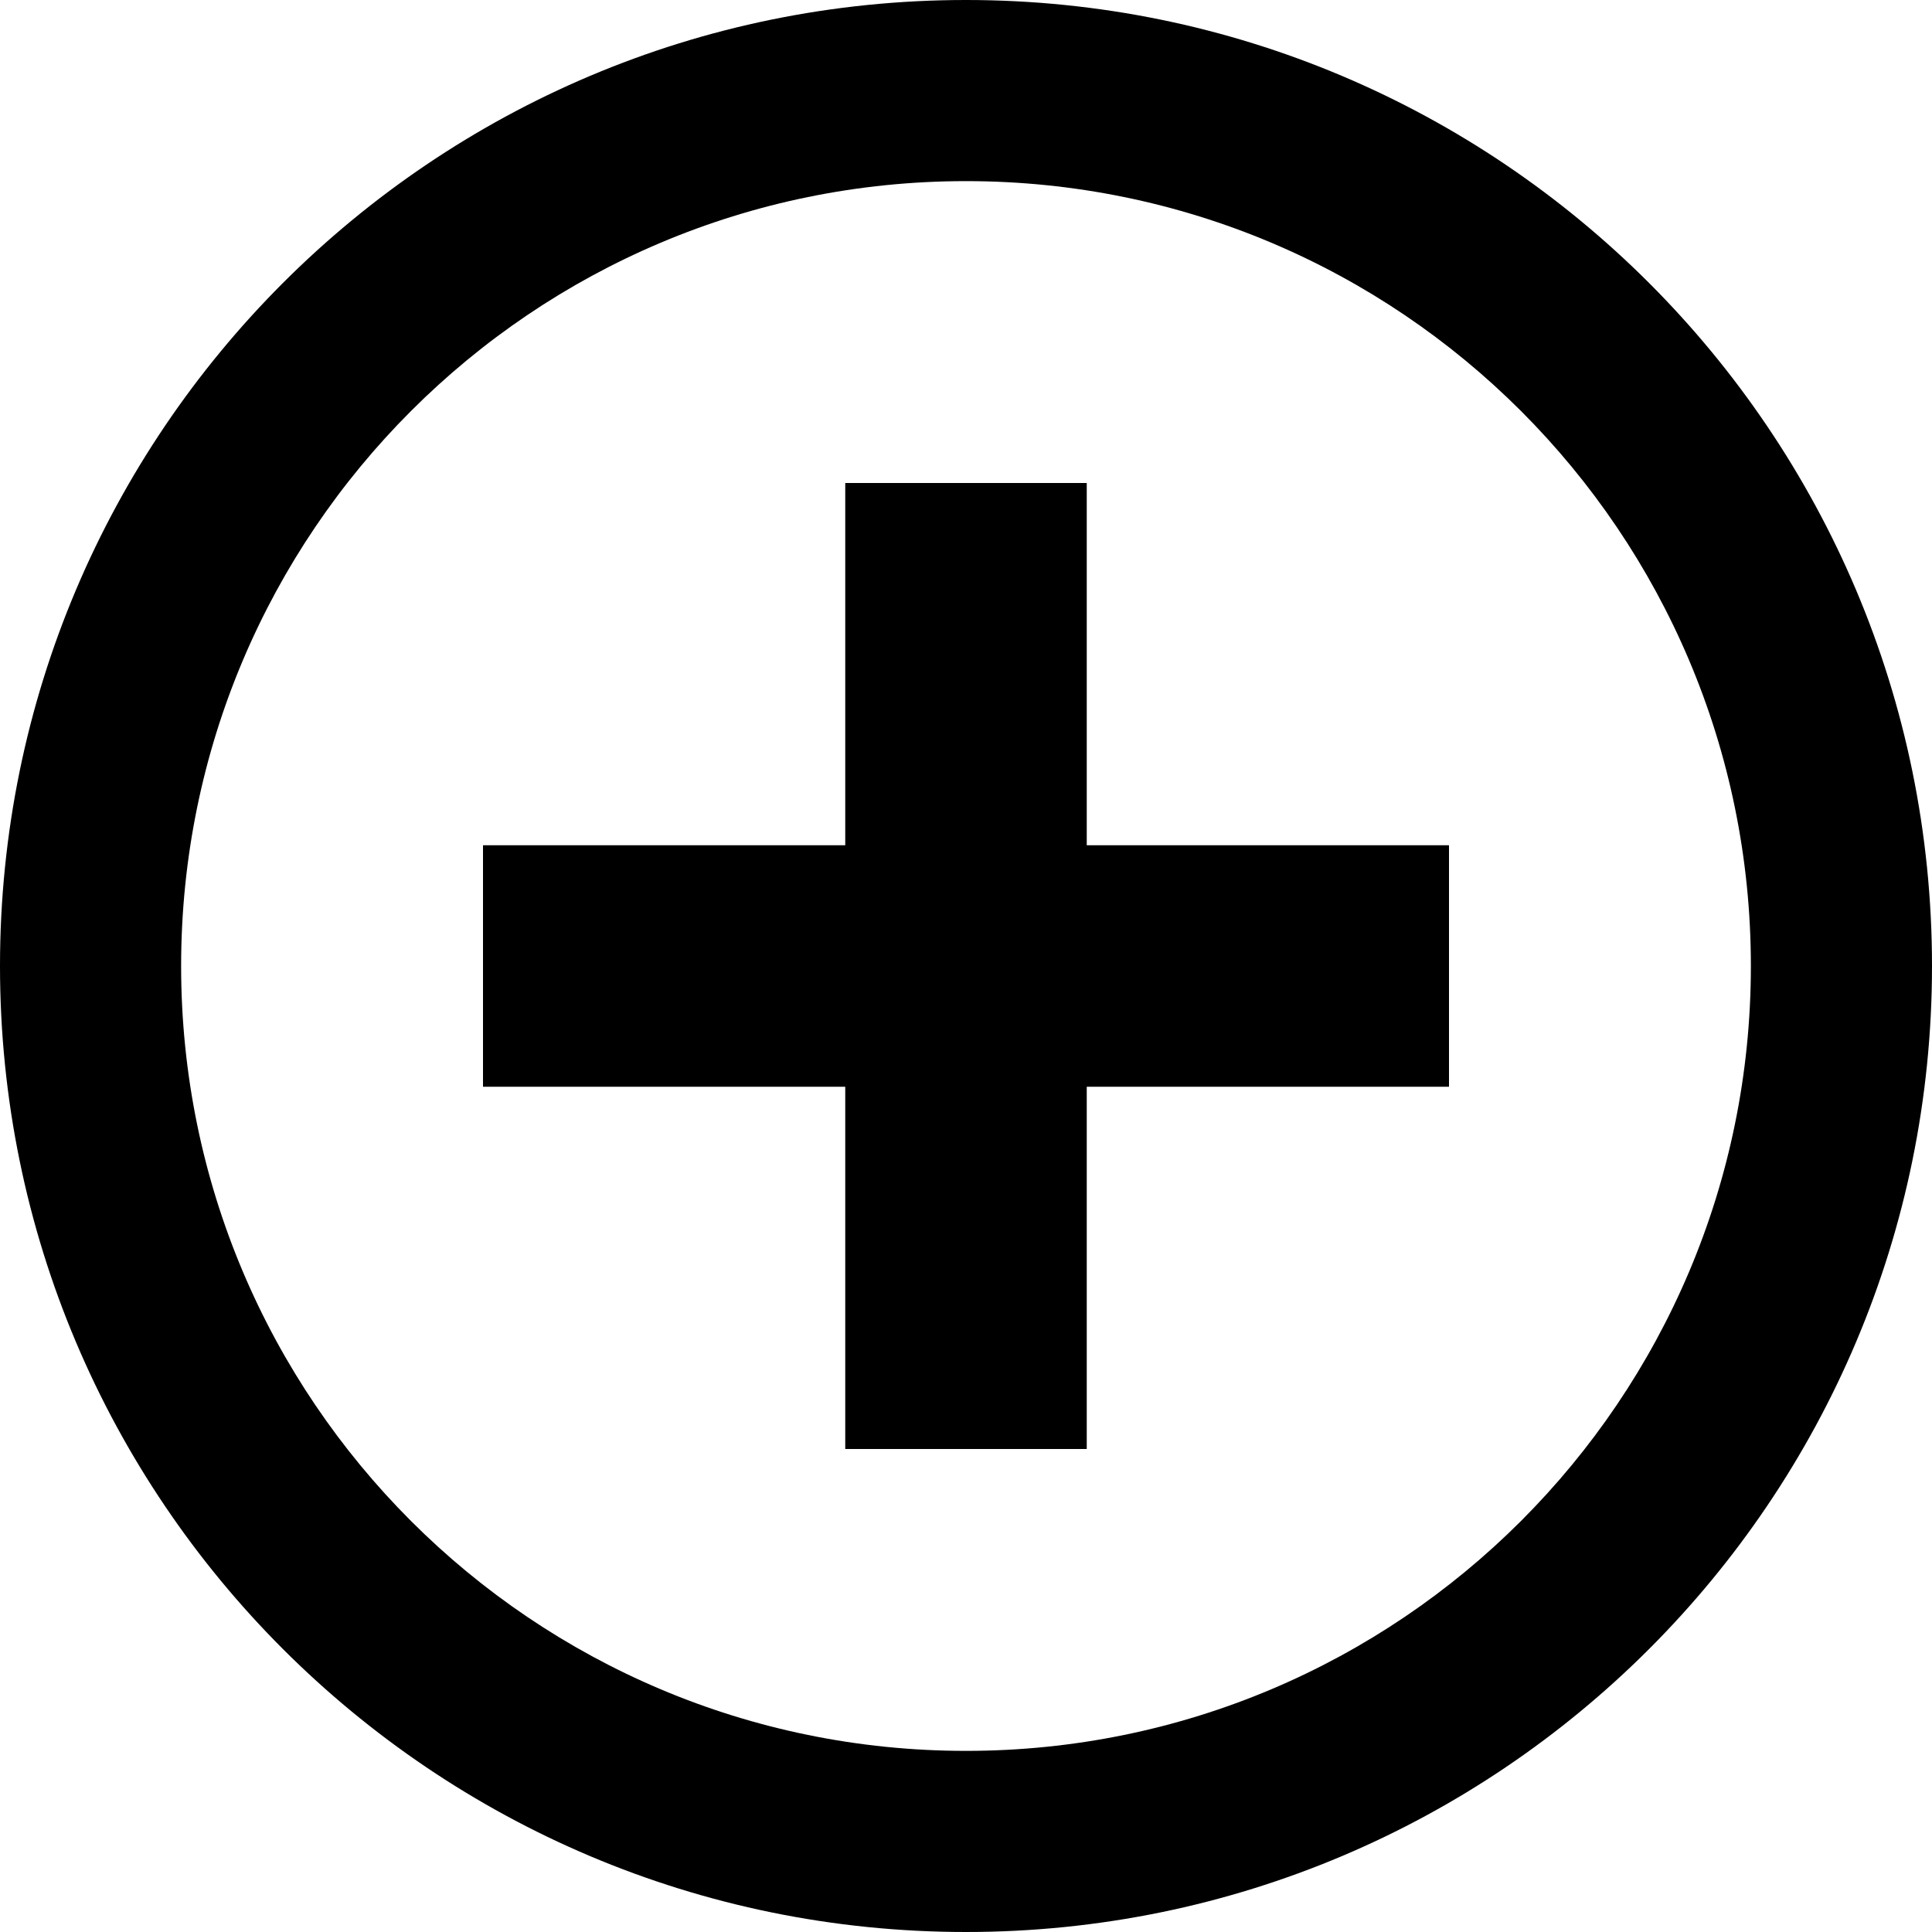
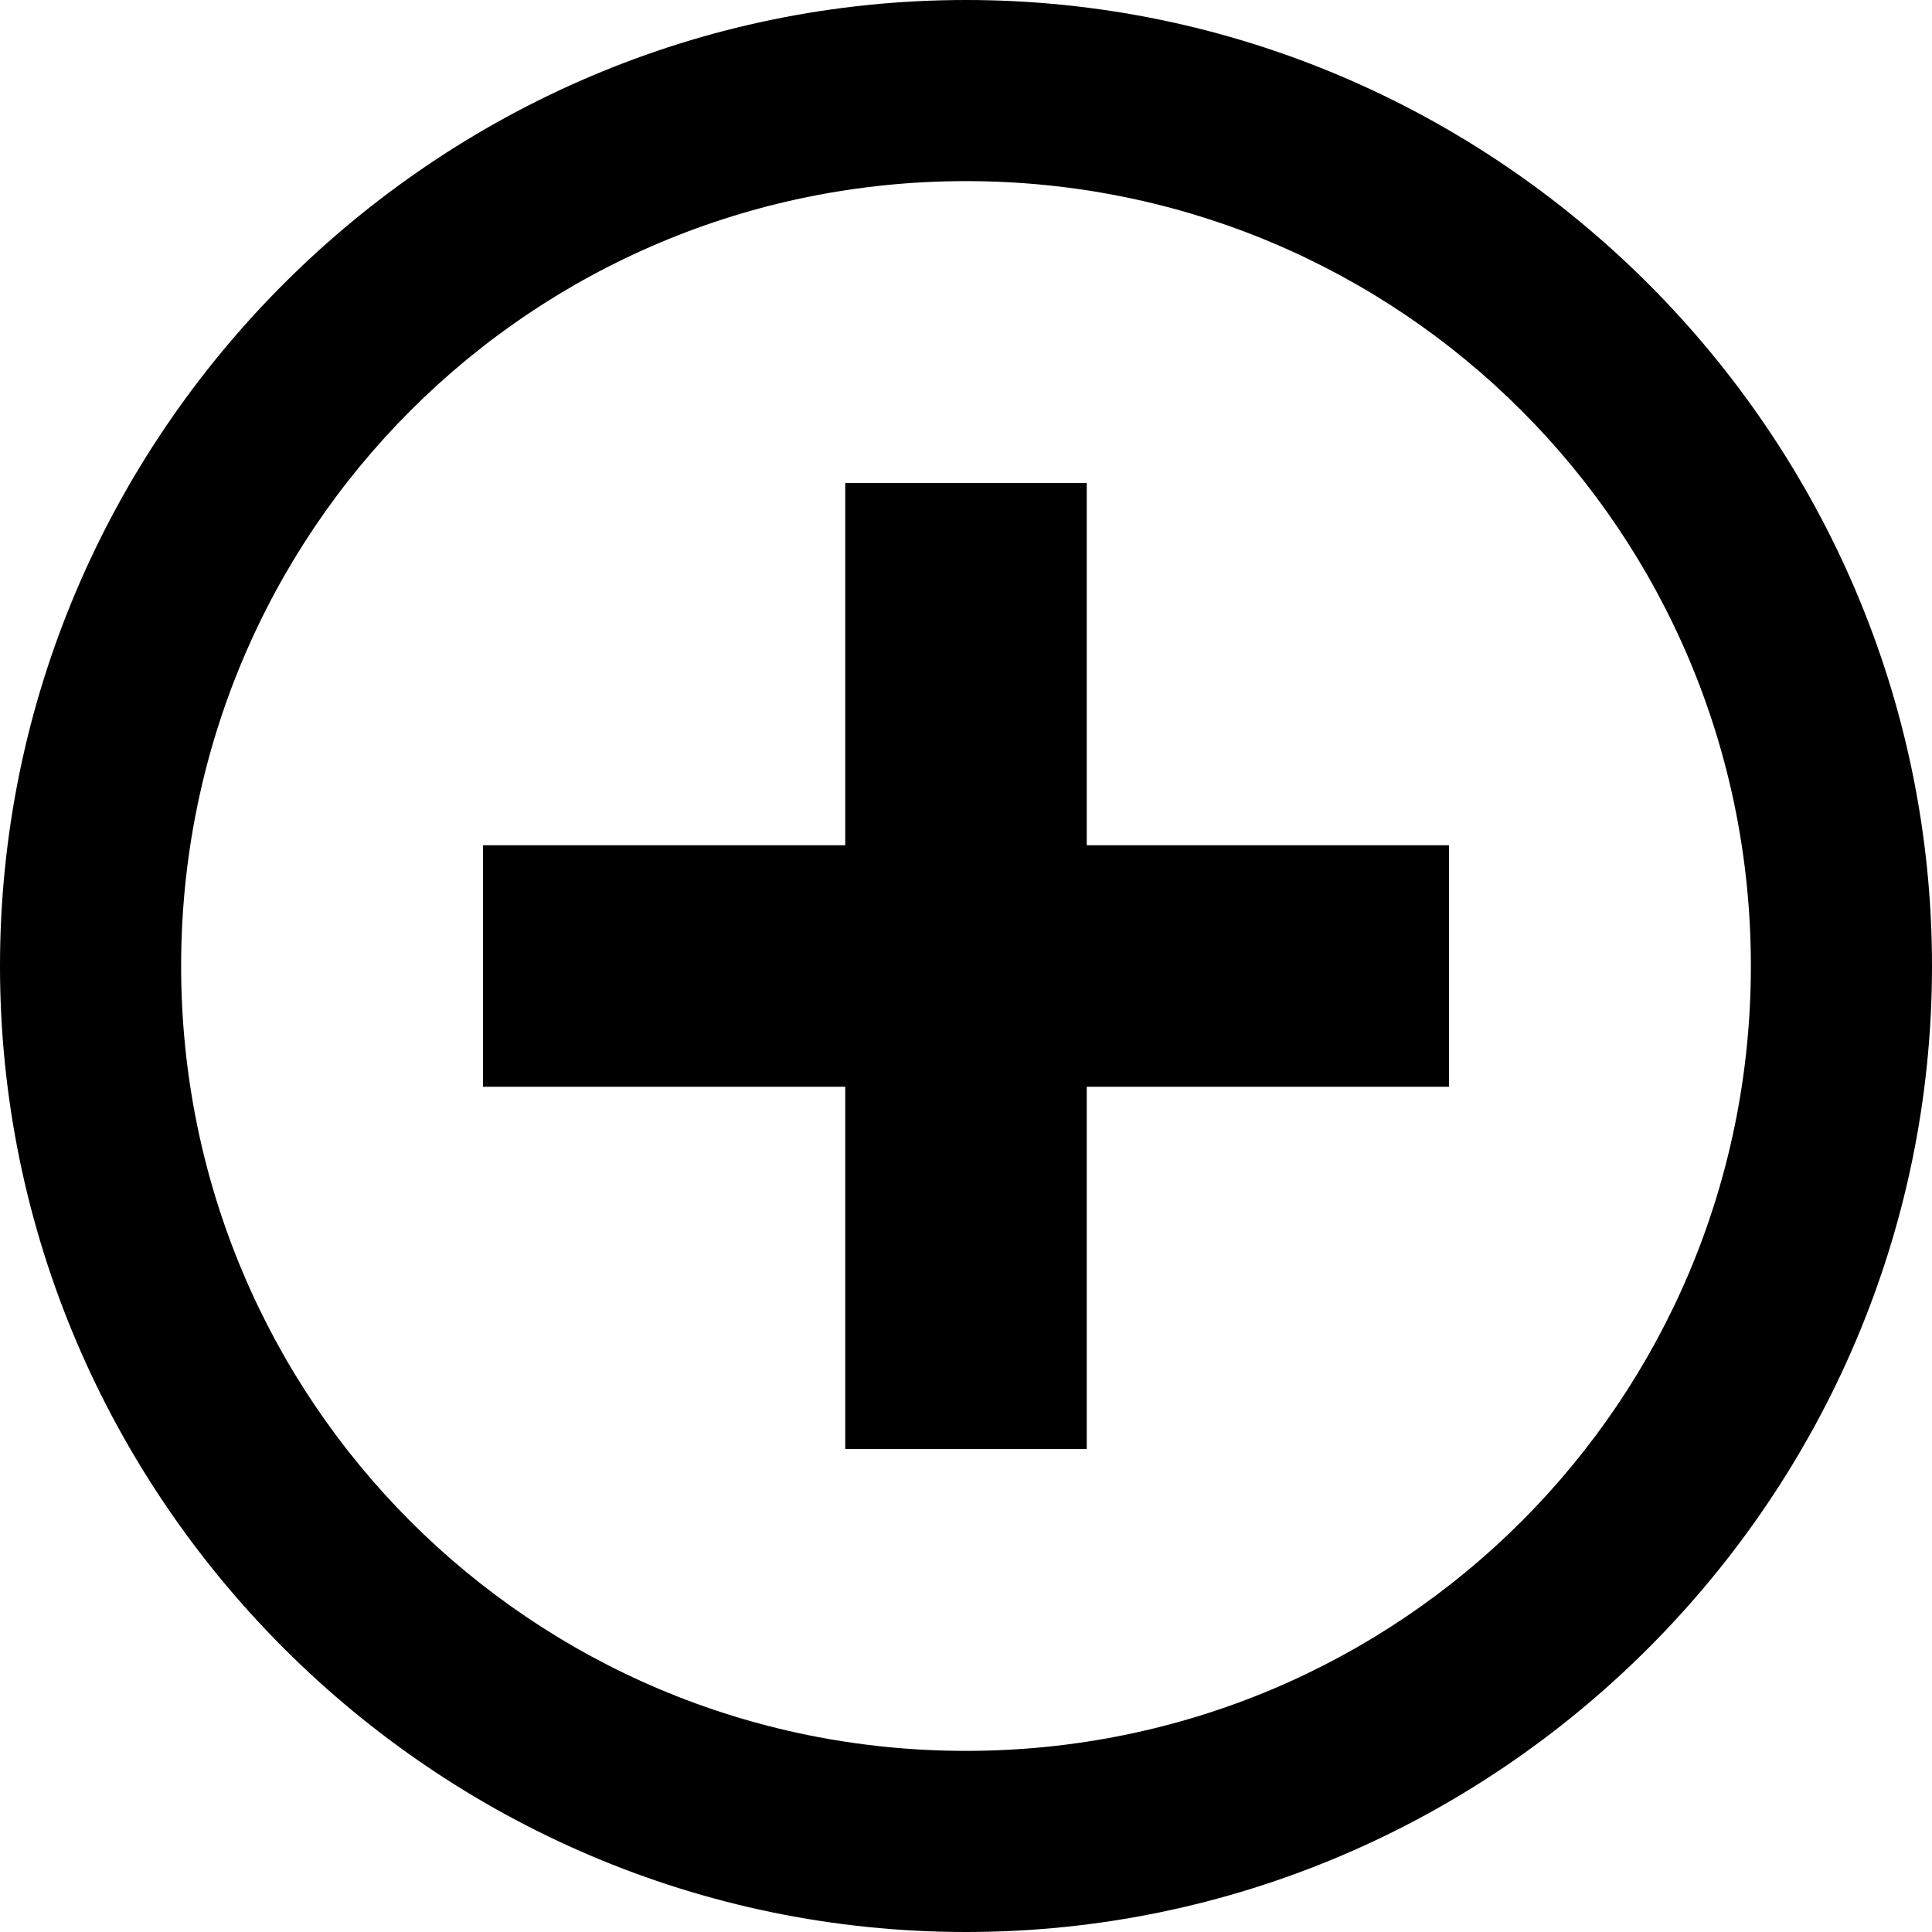
- <svg xmlns="http://www.w3.org/2000/svg" width="16px" height="16px" viewBox="0 0 16 16" version="1.1">
-   <defs />
-   <g id="add--outline" stroke="none" stroke-width="1" fill="none" fill-rule="evenodd">
-     <path d="M8,14.5 C11.59,14.5 14.5,11.59 14.5,8 C14.5,4.41 11.59,1.5 8,1.5 C4.41,1.5 1.5,4.41 1.5,8 C1.5,11.59 4.41,14.5 8,14.5 Z M8,16 C3.582,16 0,12.418 0,8 C0,3.582 3.582,0 8,0 C12.418,0 16,3.582 16,8 C16,12.418 12.418,16 8,16 Z" id="Oval" fill="#000000" fill-rule="nonzero" />
-     <path d="M7,7 L7,4 L9,4 L9,7 L12,7 L12,9 L9,9 L9,12 L7,12 L7,9 L4,9 L4,7 L7,7 Z" id="Combined-Shape" fill="#000000" fill-rule="nonzero" />
+ <svg xmlns="http://www.w3.org/2000/svg" version="1.1" id="Layer_1" x="0px" y="0px" width="16px" height="16px" viewBox="0 0 16 16" style="enable-background:new 0 0 16 16;" xml:space="preserve">
+   <g id="add--outline">
+     <path id="Oval" d="M8,14.5c3.6,0,6.5-2.9,6.5-6.5S11.6,1.5,8,1.5S1.5,4.4,1.5,8S4.4,14.5,8,14.5z M8,16c-4.4,0-8-3.6-8-8s3.6-8,8-8   s8,3.6,8,8S12.4,16,8,16z" />
+     <path id="Combined-Shape" d="M7,7V4h2v3h3v2H9v3H7V9H4V7H7z" />
  </g>
</svg>
